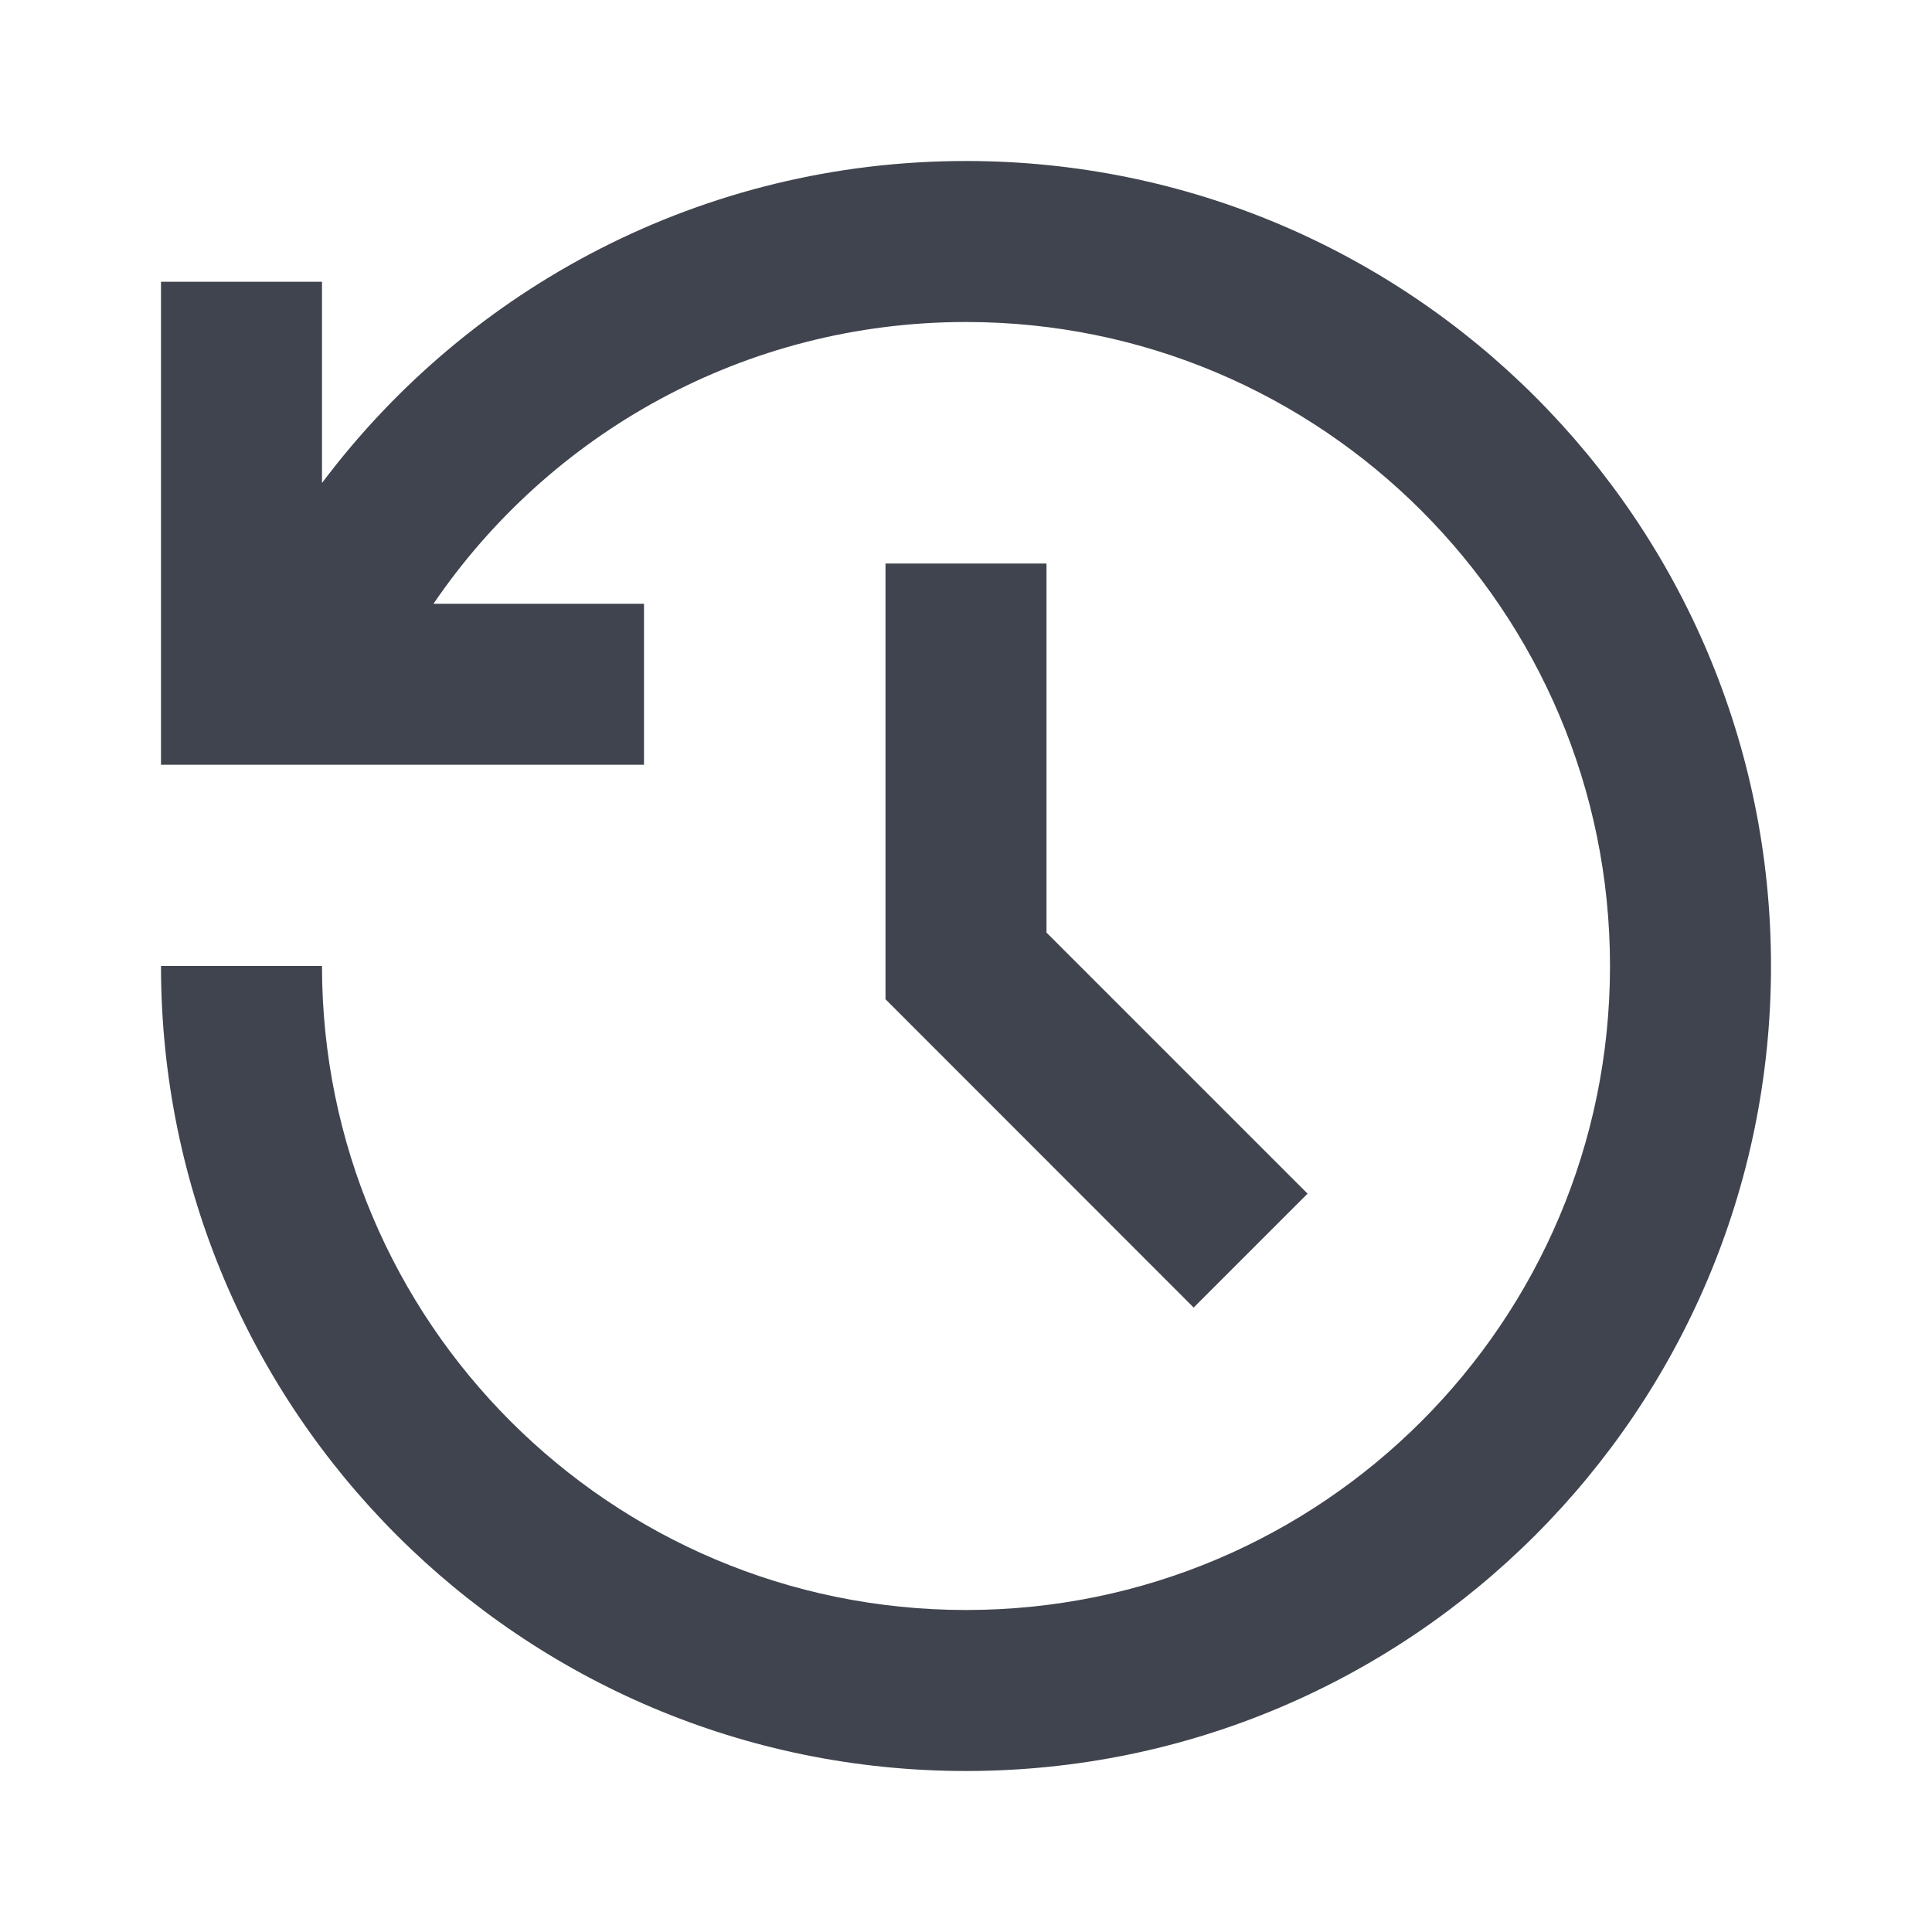
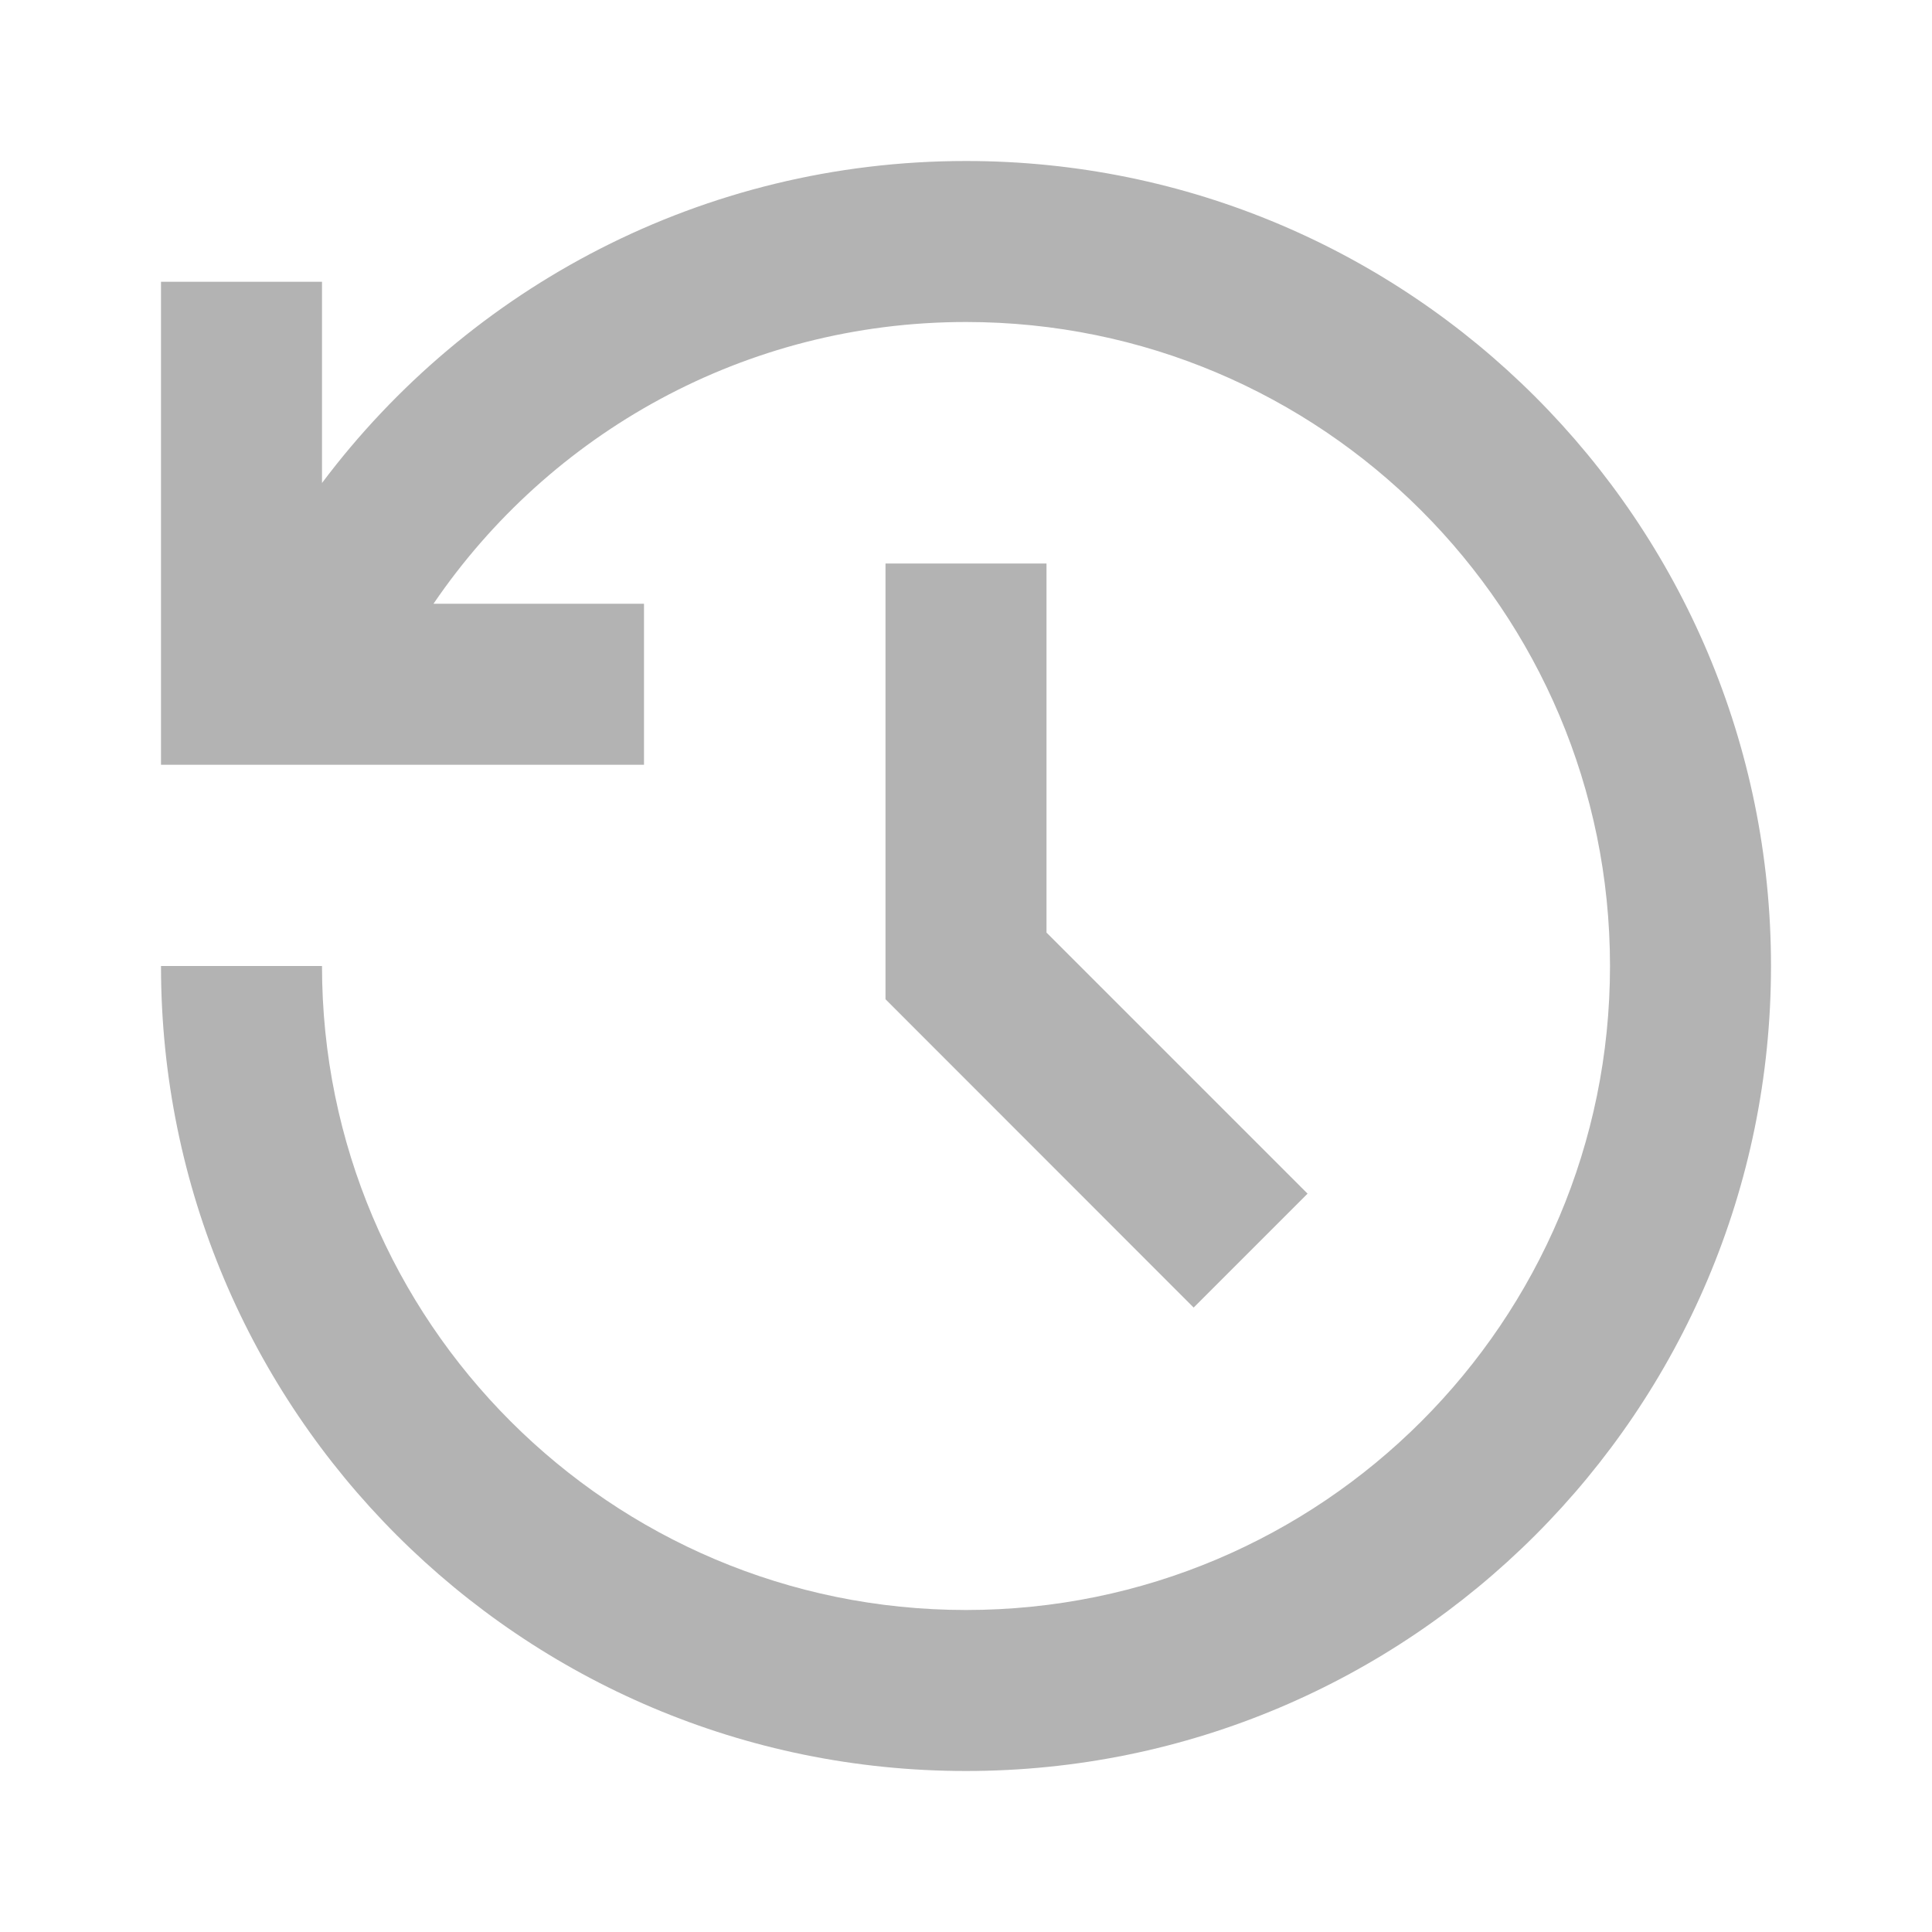
<svg xmlns="http://www.w3.org/2000/svg" width="24" height="24" viewBox="0 0 24 24" fill="none">
-   <path d="M12 2C17.523 2 22 6.477 22 12C22 17.523 17.523 22 12 22C6.477 22 2 17.523 2 12H4C4 16.418 7.582 20 12 20C16.418 20 20 16.418 20 12C20 7.582 16.418 4 12 4C9.25 4 6.824 5.387 5.385 7.5H8V9.5H2V3.5H4V6C5.824 3.57 8.729 2 12 2ZM13 7V11.585L16.243 14.828L14.828 16.243L11 12.413V7H13Z" fill="#40444E" />
+   <path d="M12 2C17.523 2 22 6.477 22 12C22 17.523 17.523 22 12 22C6.477 22 2 17.523 2 12H4C4 16.418 7.582 20 12 20C16.418 20 20 16.418 20 12C20 7.582 16.418 4 12 4C9.25 4 6.824 5.387 5.385 7.5H8V9.5H2V3.5H4V6C5.824 3.57 8.729 2 12 2ZM13 7V11.585L16.243 14.828L14.828 16.243L11 12.413V7H13Z" fill="#B3B3B3" />
</svg>
